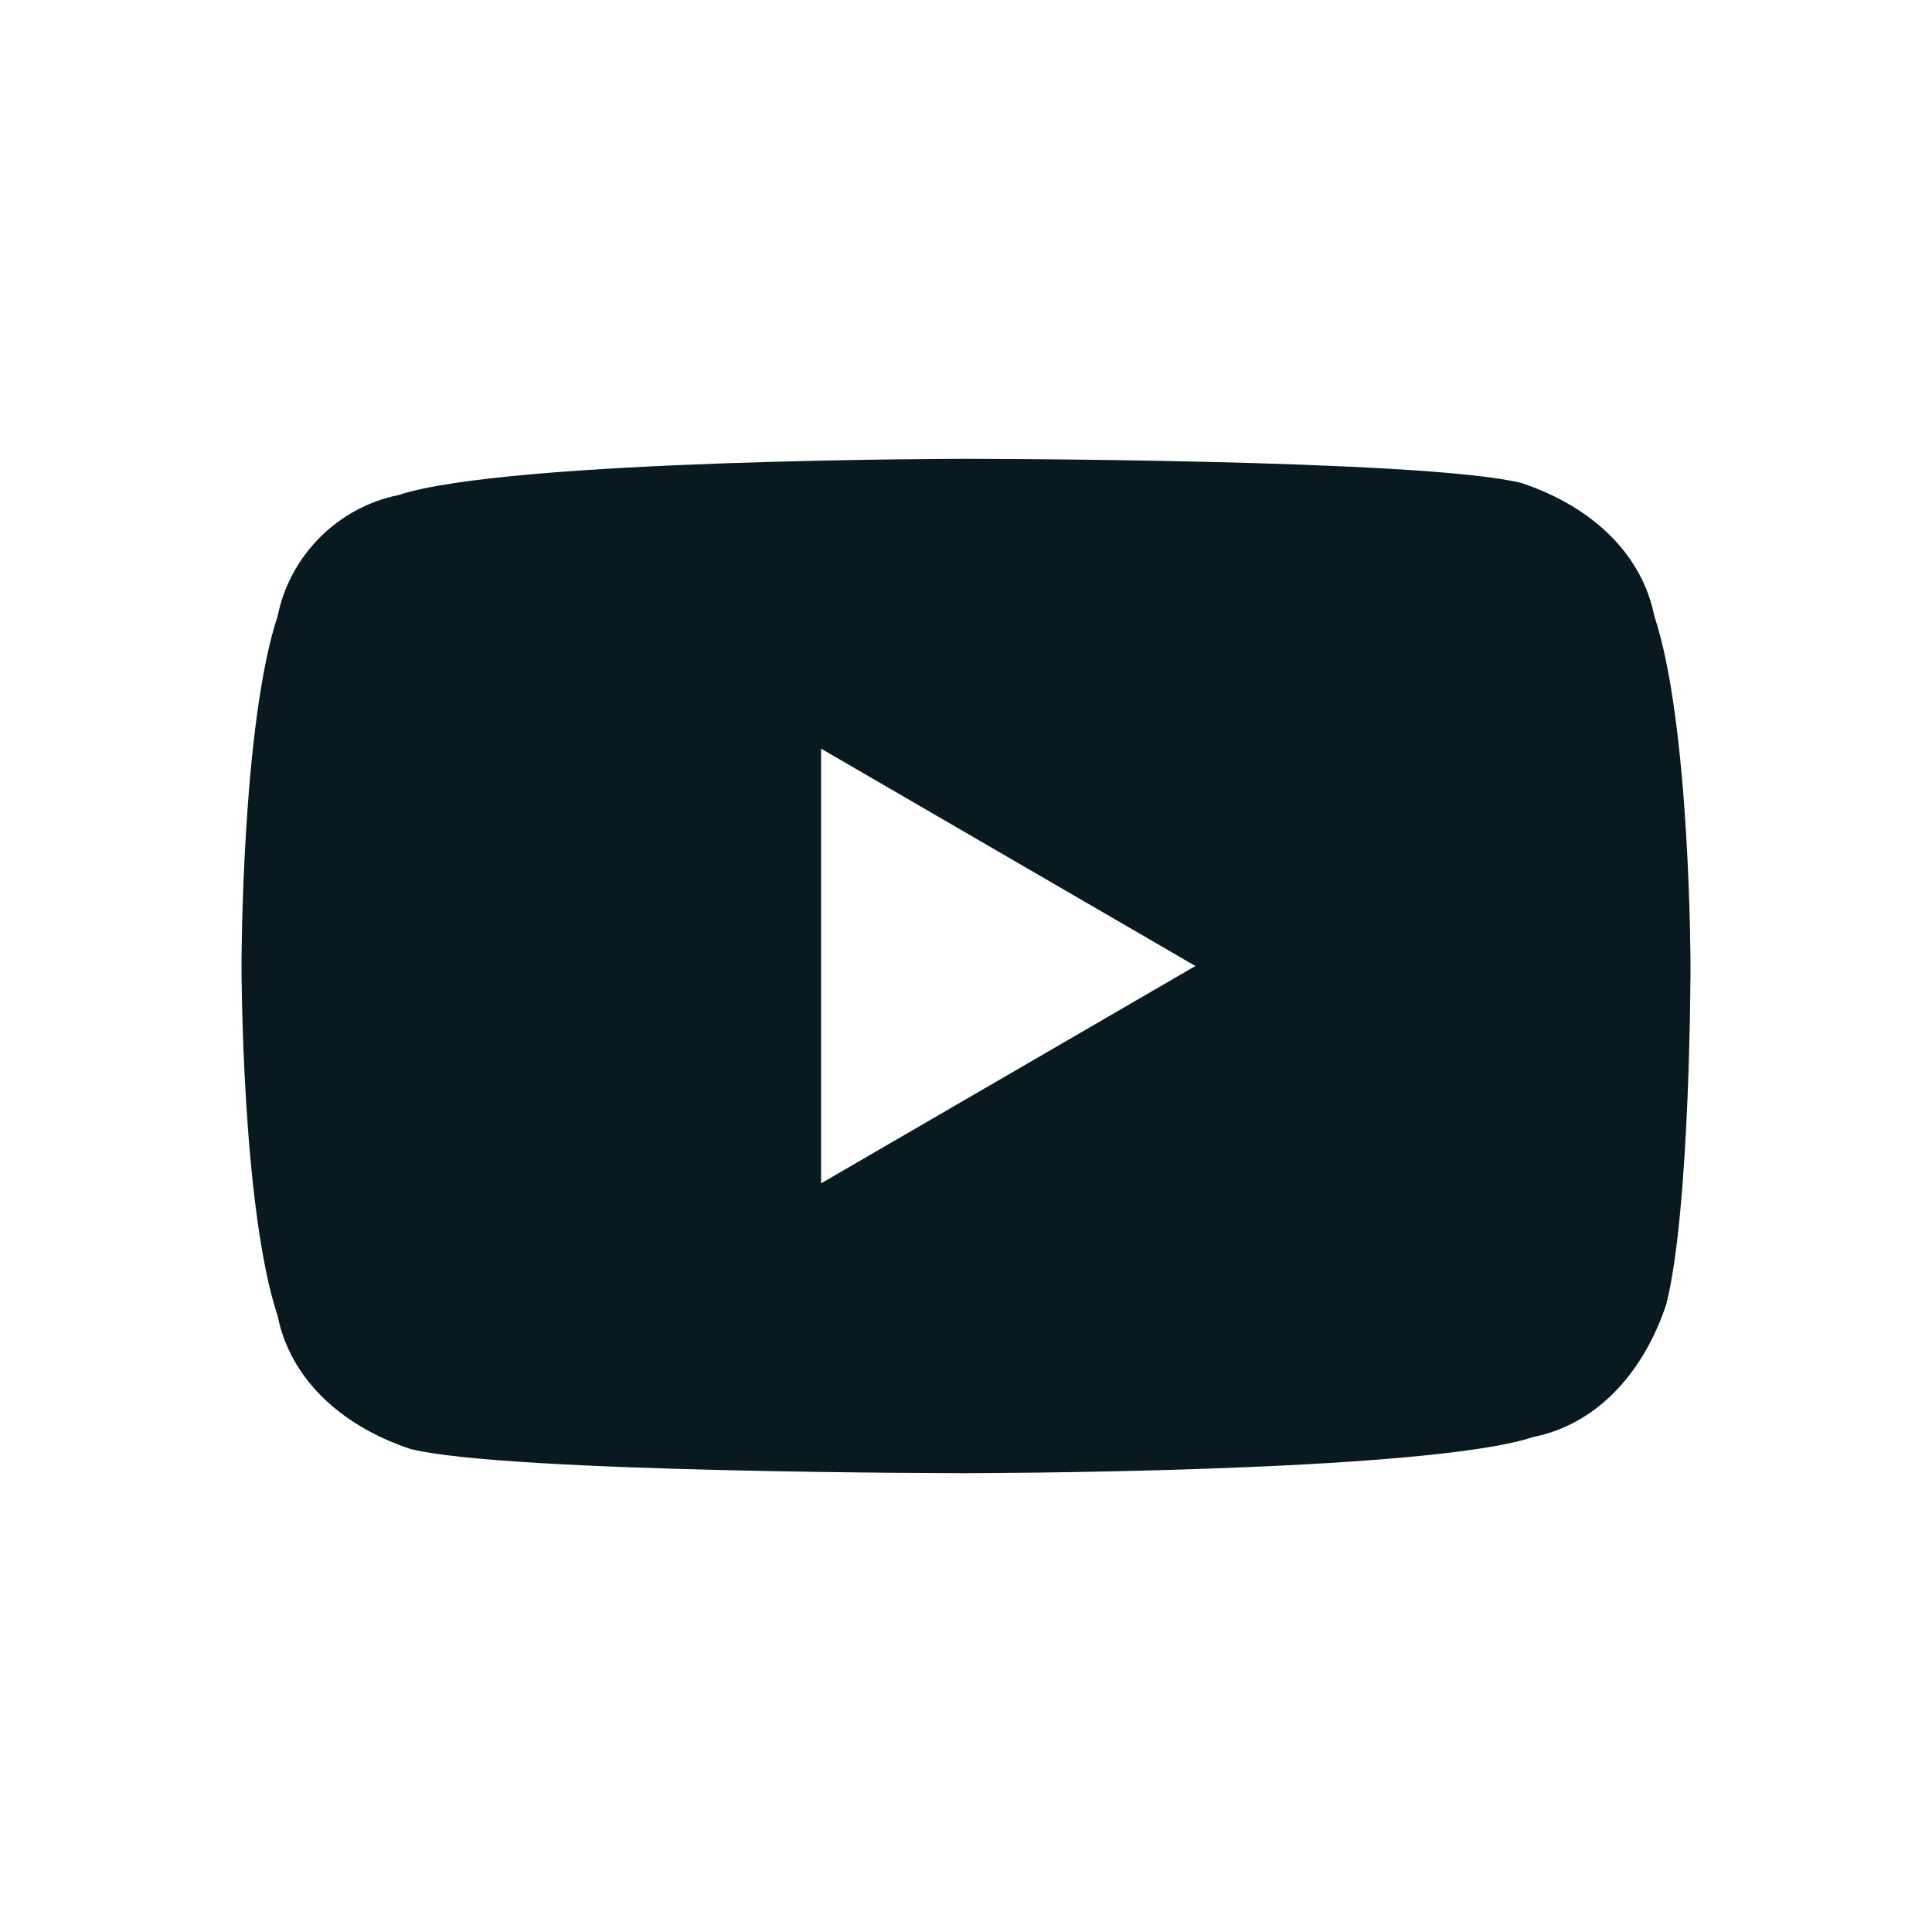
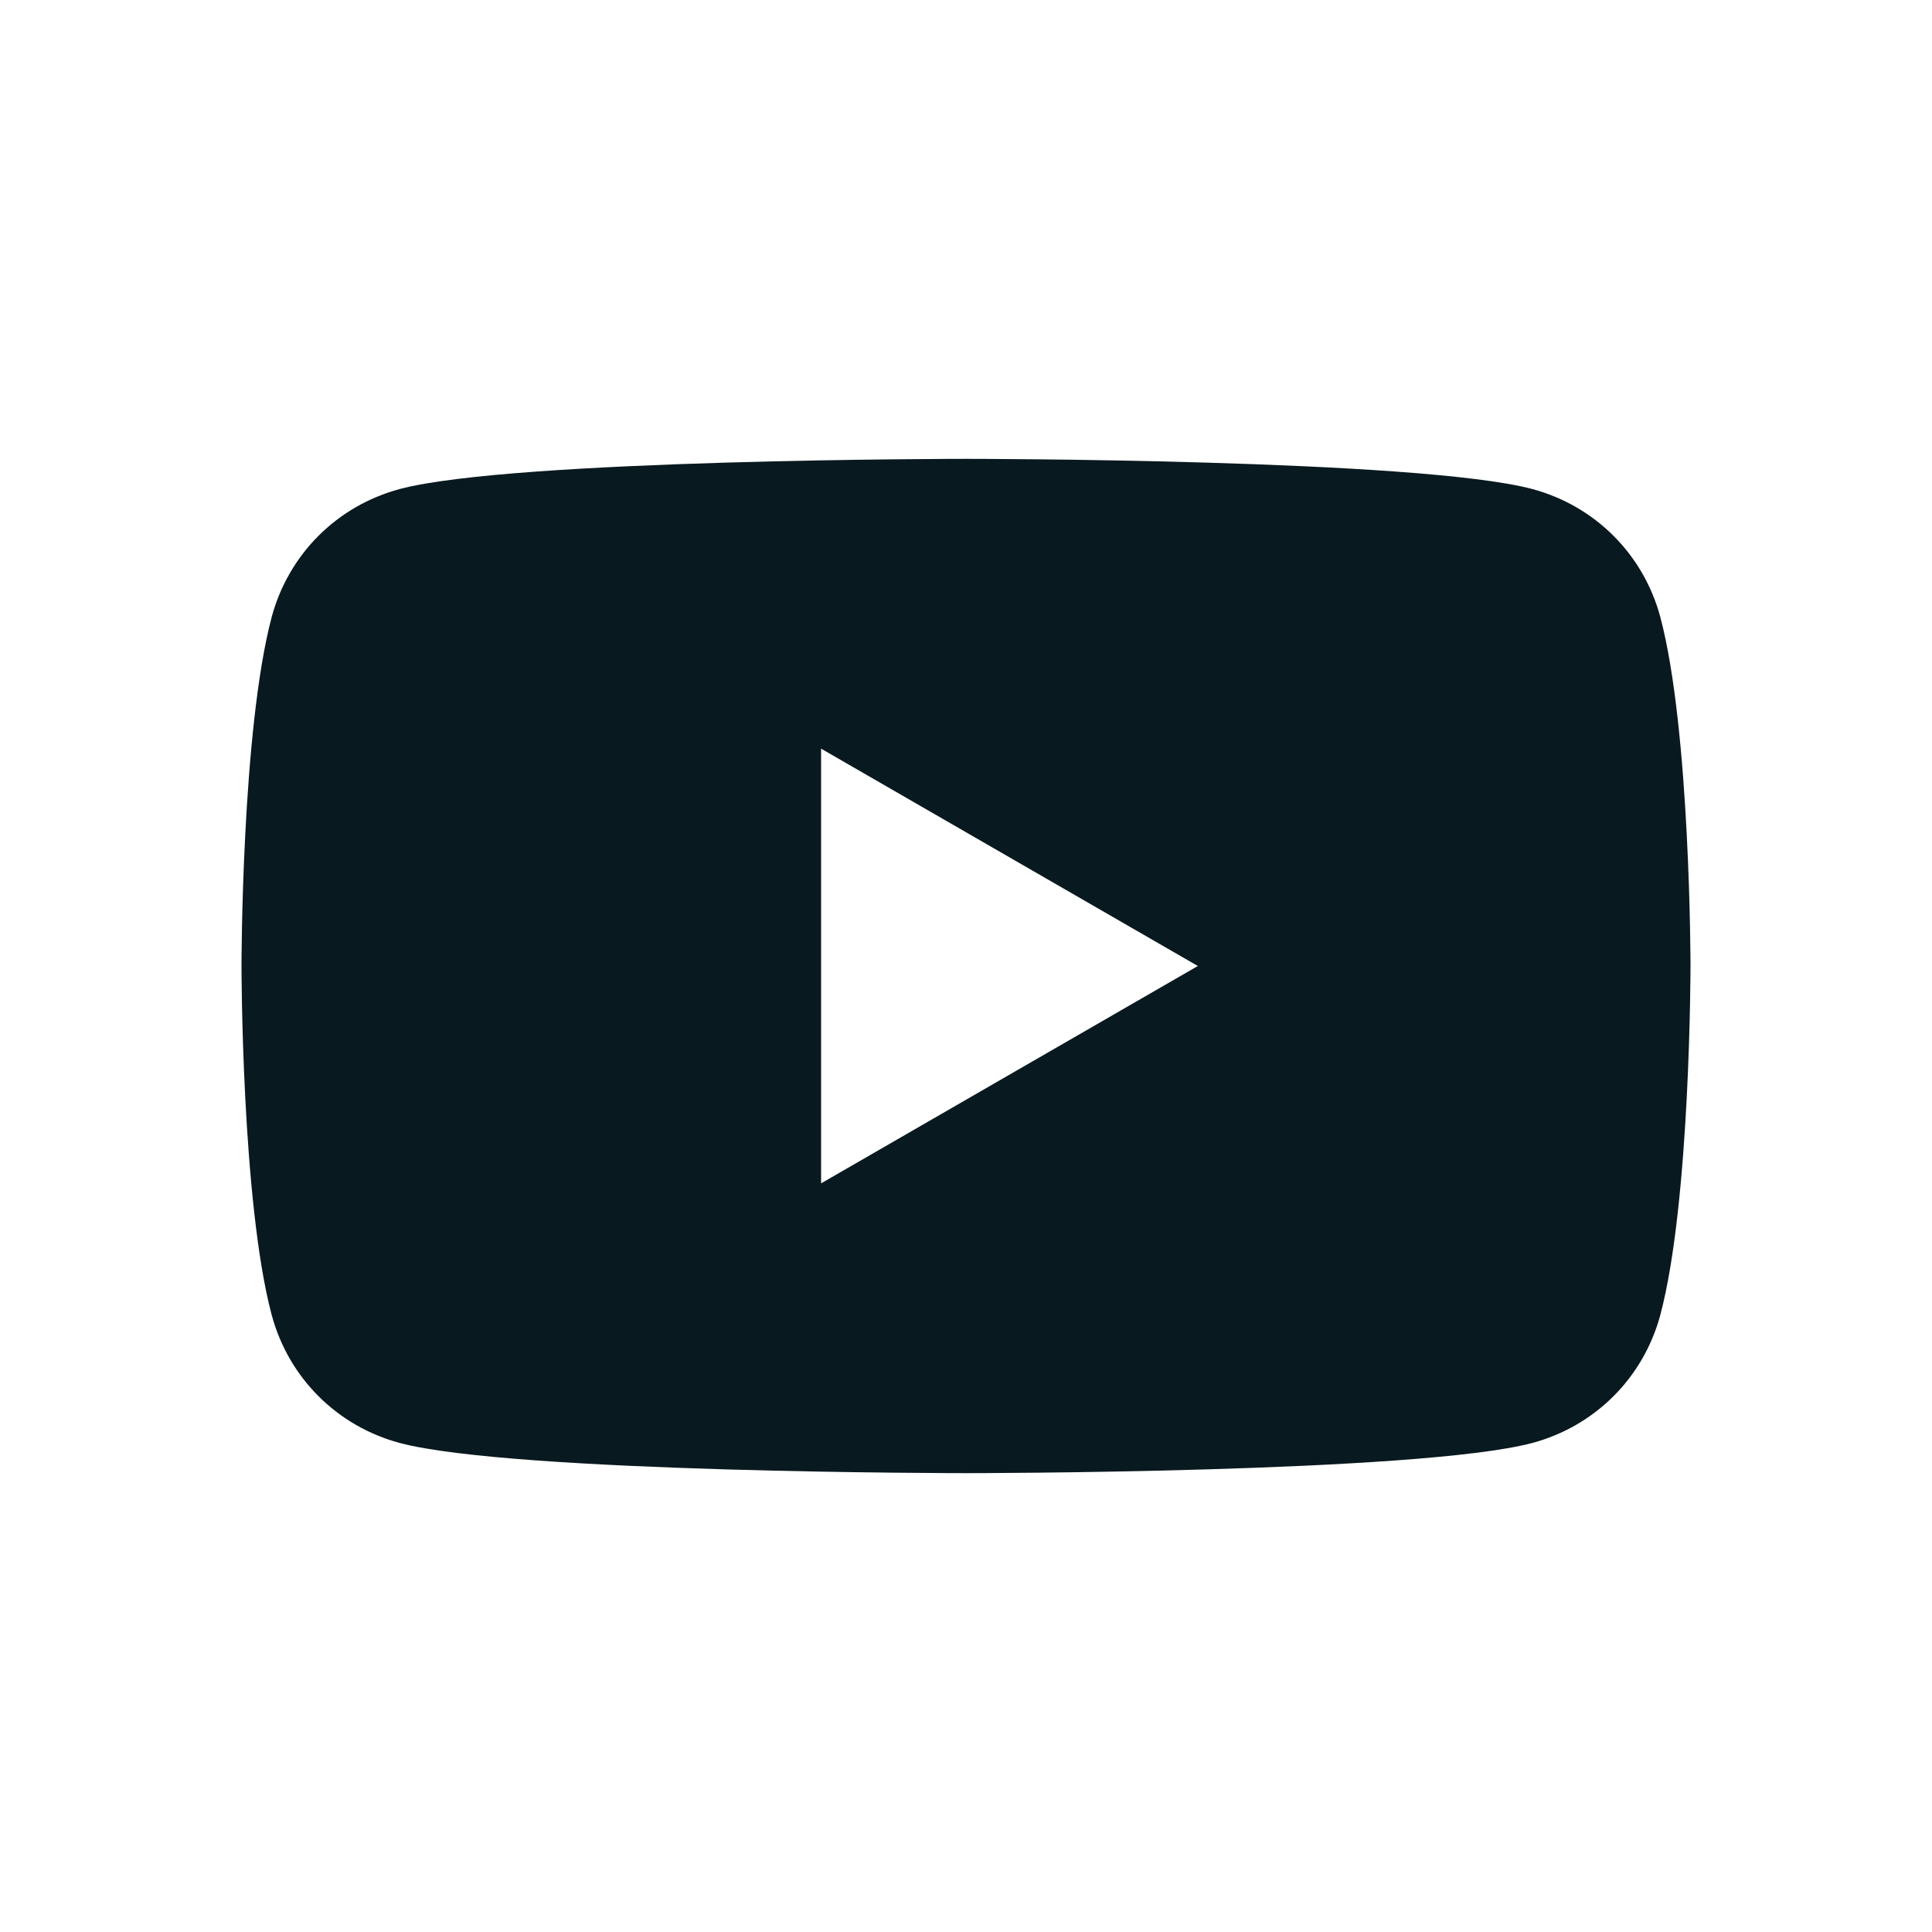
- <svg xmlns="http://www.w3.org/2000/svg" version="1.1" id="power_grey" x="0px" y="0px" viewBox="0 0 16 16" style="enable-background:new 0 0 16 16;" xml:space="preserve">
-   <style type="text/css">
- 	.st0{fill:#08191F;}
- 	.st1{clip-path:url(#SVGID_00000047033006479843793360000010915956475307174825_);}
- 	.st2{fill-rule:evenodd;clip-rule:evenodd;fill:#08191F;}
- </style>
-   <path class="st0" d="M13.7,5.1c-0.1-0.5-0.5-0.9-1.1-1.1C11.8,3.8,8,3.8,8,3.8s-3.8,0-4.7,0.3C2.8,4.2,2.4,4.6,2.3,5.1C2,6,2,8,2,8  s0,2,0.3,2.9c0.1,0.5,0.5,0.9,1.1,1.1C4.2,12.2,8,12.2,8,12.2s3.8,0,4.7-0.3c0.5-0.1,0.9-0.5,1.1-1.1C14,10,14,8,14,8S14,6,13.7,5.1  z M6.8,9.8V6.2L9.9,8L6.8,9.8z" />
+ <svg xmlns="http://www.w3.org/2000/svg" id="Icons_Power_Gray" viewBox="0 0 16 16">
+   <defs>
+     <style>.cls-1{fill:#08191f;}</style>
+   </defs>
+   <path class="cls-1" d="M13.75,5.11c-.14-.52-.54-.92-1.06-1.06-.94-.25-4.69-.25-4.69-.25,0,0-3.75,0-4.69.25-.52.14-.92.54-1.06,1.06-.25.94-.25,2.89-.25,2.89,0,0,0,1.95.25,2.89.14.52.54.92,1.06,1.06.94.25,4.69.25,4.69.25,0,0,3.75,0,4.69-.25.52-.14.92-.54,1.06-1.06.25-.94.25-2.89.25-2.89,0,0,0-1.95-.25-2.89ZM6.8,9.8v-3.6l3.12,1.8-3.12,1.8Z" />
</svg>
